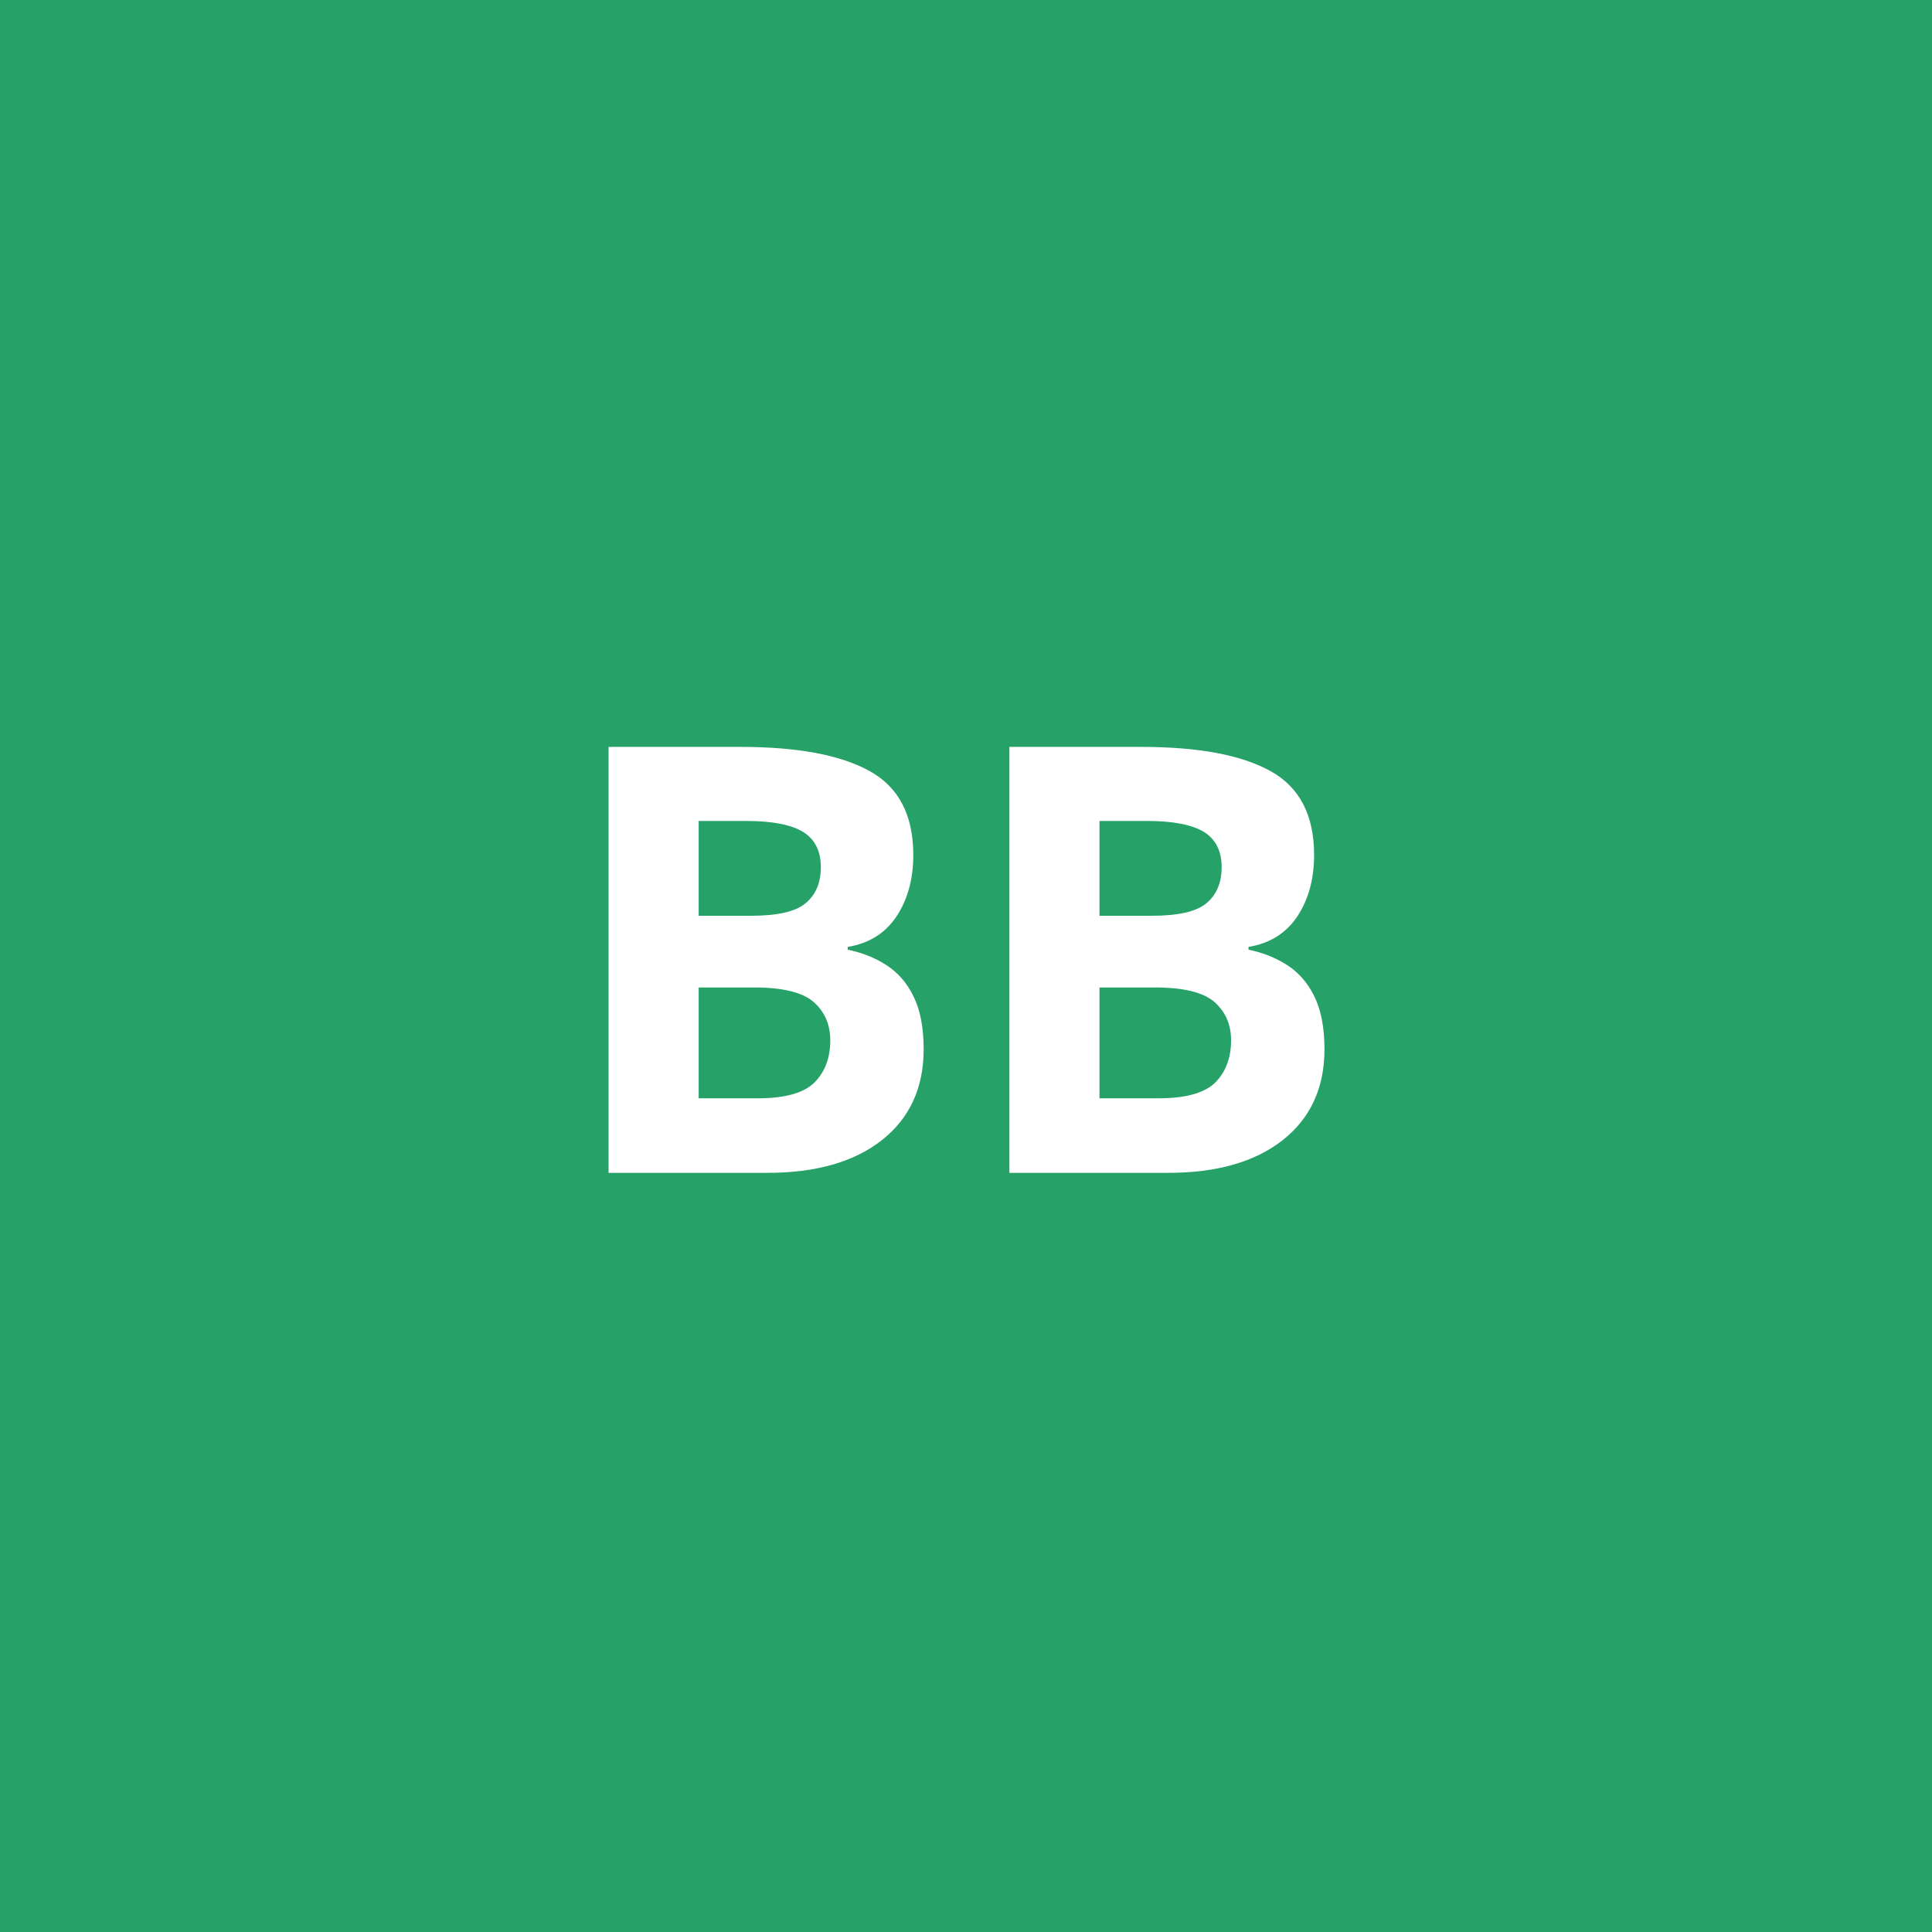
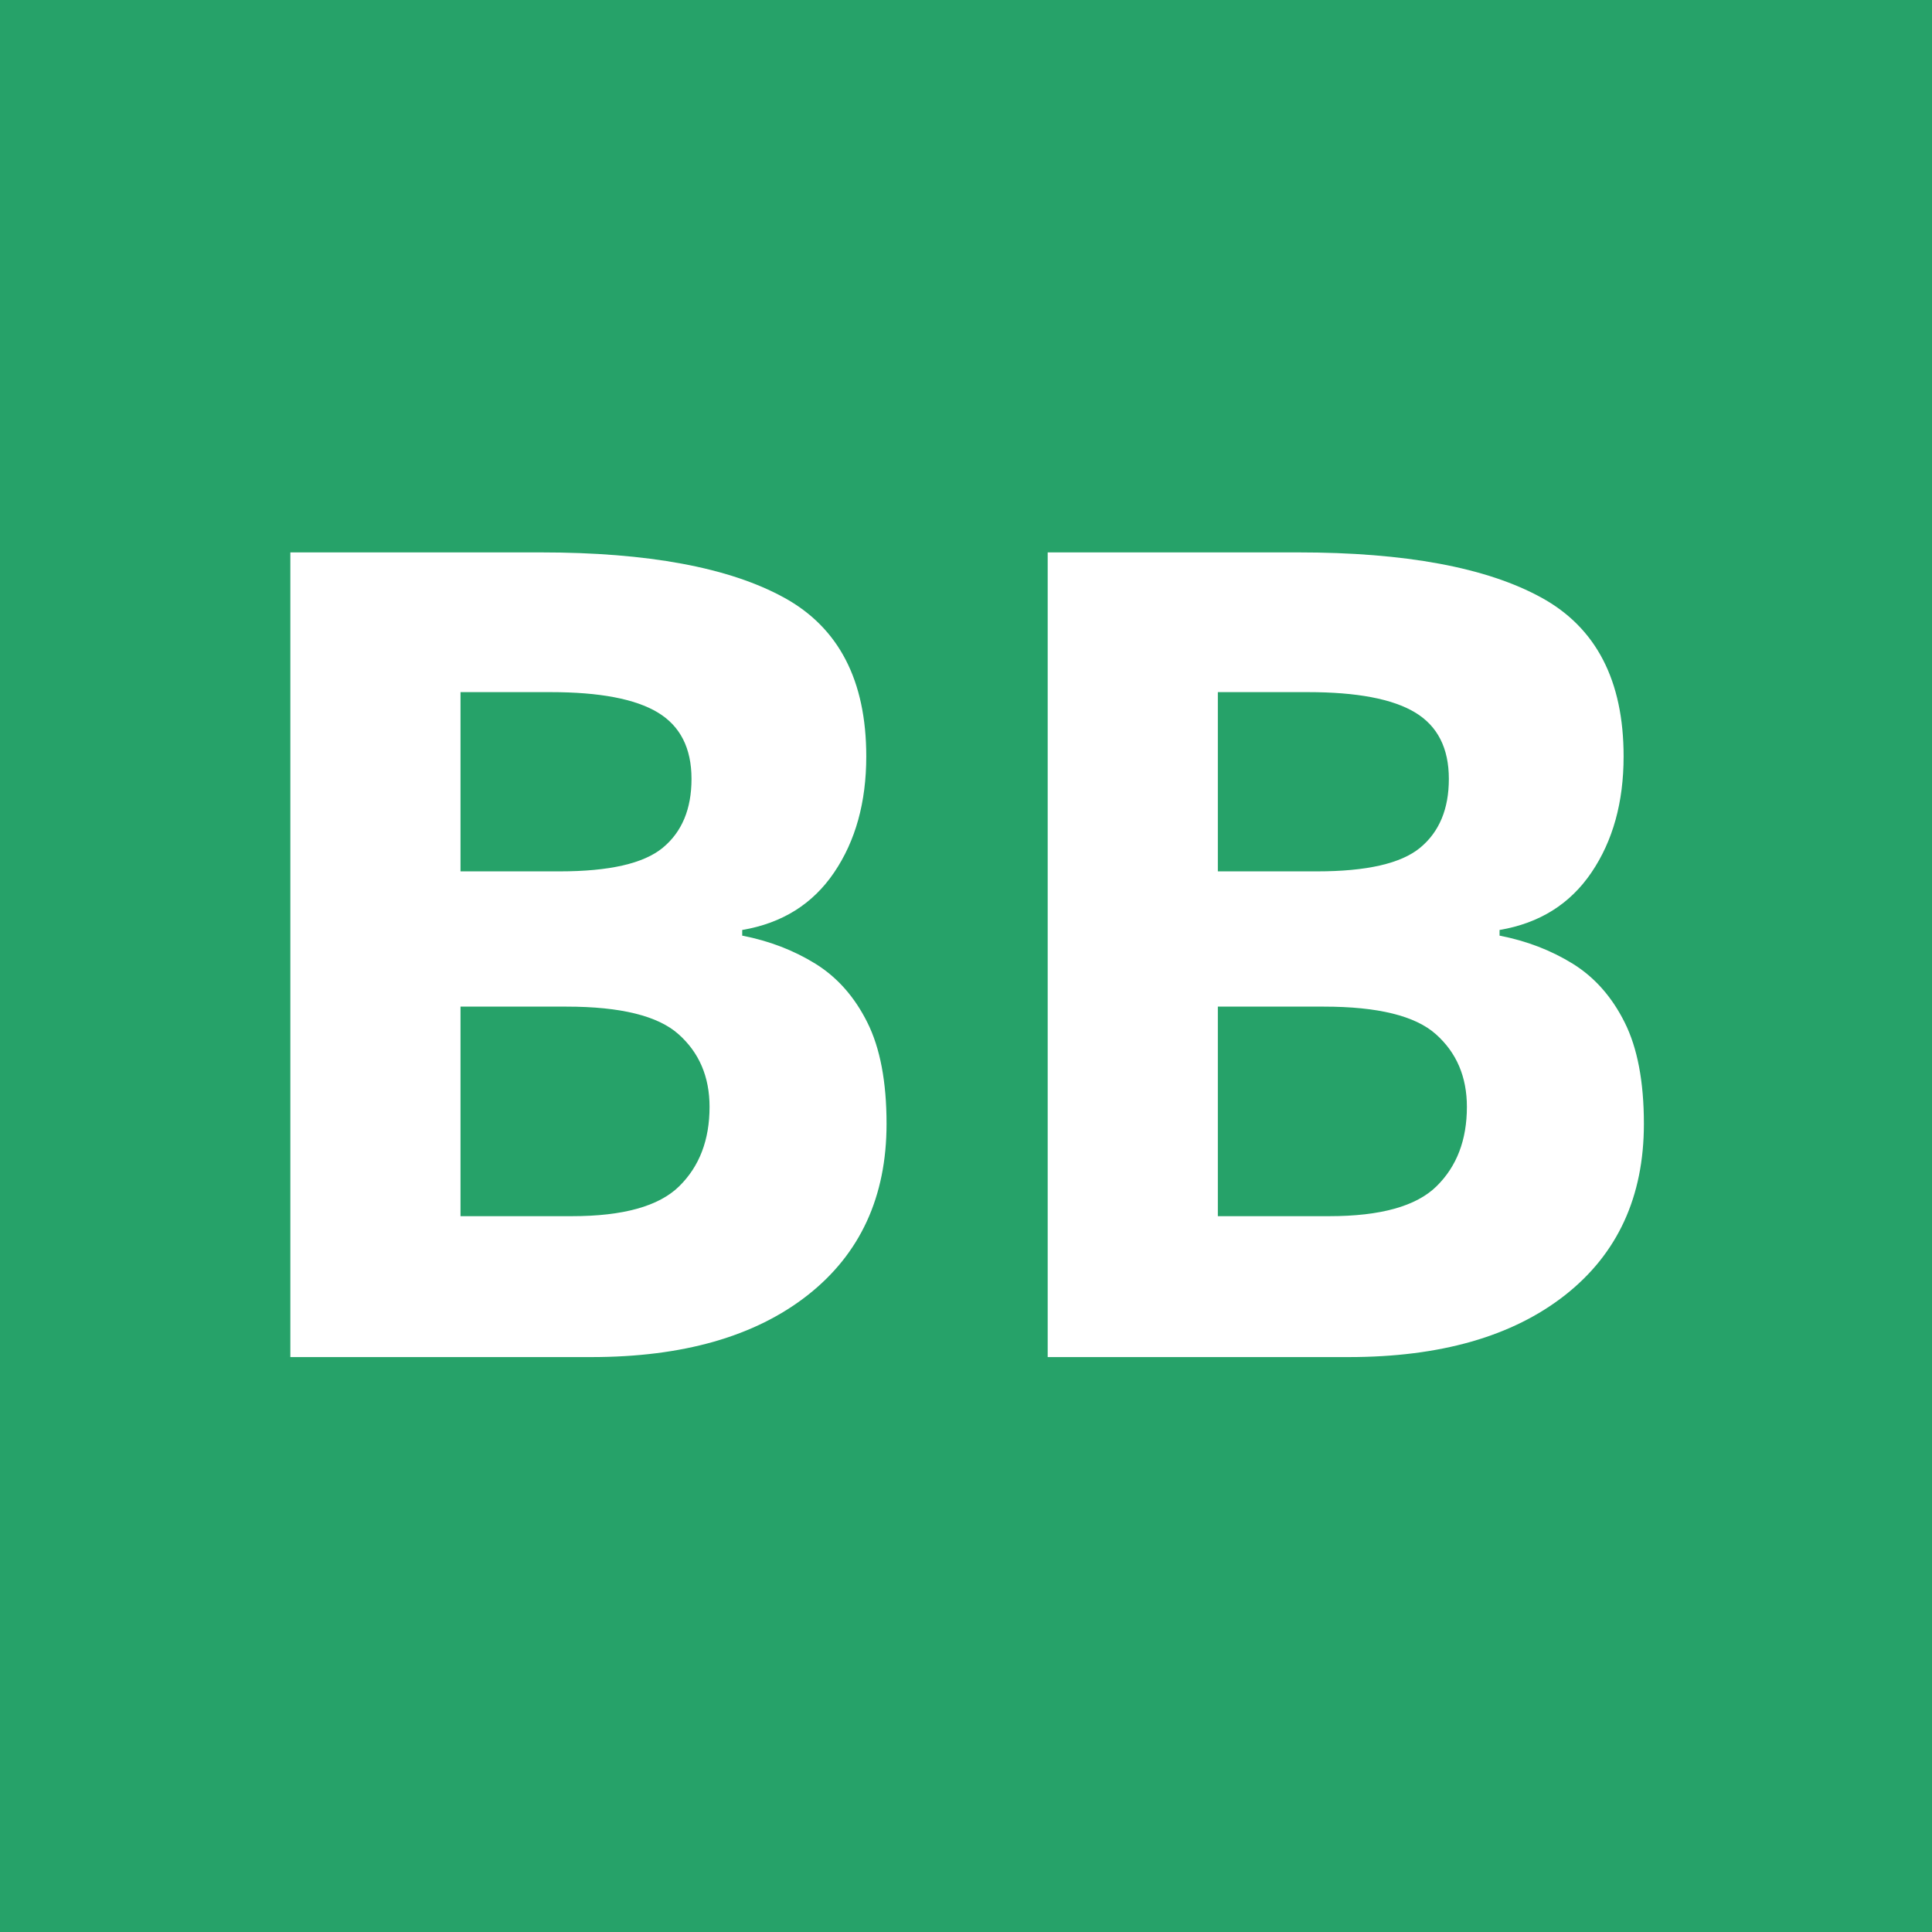
- <svg xmlns="http://www.w3.org/2000/svg" xmlns:xlink="http://www.w3.org/1999/xlink" width="256" height="256" version="1.1">
-   <defs>
+ <svg xmlns="http://www.w3.org/2000/svg" xmlns:xlink="http://www.w3.org/1999/xlink" width="256" height="256" version="1.1" id="svg3">
+   <defs id="defs3">
    <linearGradient id="Gradient" x1="0" x2="0" y1="0" y2="1">
-       <stop offset="0%" style="stop-color:#26A269;stop-opacity:1" />
-       <stop offset="100%" style="stop-color:#26A269;stop-opacity:1" />
+       <stop offset="0%" style="stop-color:#26A269;stop-opacity:1" id="stop1" />
+       <stop offset="100%" style="stop-color:#26A269;stop-opacity:1" id="stop2" />
    </linearGradient>
-     <filter id="alpha-to-white">
-       <feColorMatrix in="SourceGraphic" type="matrix" values="0 0 0 0 1 0 0 0 0 1 0 0 0 0 1 0 0 0 1 0" />
+     <filter id="alpha-to-white" x="0" y="0" width="1" height="1">
+       <feColorMatrix in="SourceGraphic" type="matrix" values="0 0 0 0 1 0 0 0 0 1 0 0 0 0 1 0 0 0 1 0" id="feColorMatrix2" />
    </filter>
    <g id="child-svg">
      <svg width="32mm" height="32mm" viewBox="0 0 32 32" version="1.1" id="svg1">
        <defs id="defs1">
-           <color-profile name="BenQ-Corporation-27" xlink:href="../../.local/share/icc/edid-e043826c84514cb7acb4f8f3a8313912.icc" id="color-profile2" />
+           <color-profile name="BenQ-Corporation-27" xlink:href="../../.local/share/icc/edid-e043826c84514cb7acb4f8f3a8313912.icc" id="color-profile1" />
        </defs>
        <g id="layer1">
          <text xml:space="preserve" style="font-style:normal;font-variant:normal;font-weight:800;font-stretch:normal;font-size:19.756px;line-height:1.25;font-family:Cantarell;-inkscape-font-specification:'Cantarell Ultra-Bold';fill:#000000;fill-opacity:1;stroke:none;stroke-width:0.265" x="2.379" y="22.855" id="text1">
            <tspan id="tspan1" style="font-style:normal;font-variant:normal;font-weight:800;font-stretch:normal;font-size:19.756px;font-family:Cantarell;-inkscape-font-specification:'Cantarell Ultra-Bold';fill:#ffffff;stroke-width:0.265" x="2.379" y="22.855">BB</tspan>
          </text>
        </g>
      </svg>
    </g>
  </defs>
-   <rect width="256" height="256" fill="url(#Gradient)" ry="0" x="0" y="0" />
-   <use xlink:href="#child-svg" filter="url(#alpha-to-white)" transform="matrix(1.058333,0,0,1.058333,64,64)" />
+   <rect width="256" height="256" fill="url(#Gradient)" ry="0" x="0" y="0" id="rect3" />
+   <text xml:space="preserve" style="font-style:normal;font-weight:normal;font-size:149.333px;line-height:1.25;font-family:sans-serif;fill:#000000;fill-opacity:1;stroke:none" x="25.035" y="179.819" id="text3">
+     <tspan id="tspan3" x="25.035" y="179.819" style="font-style:normal;font-variant:normal;font-weight:800;font-stretch:normal;font-size:149.333px;font-family:Cantarell;-inkscape-font-specification:'Cantarell Ultra-Bold';fill:#ffffff">BB</tspan>
+   </text>
</svg>
